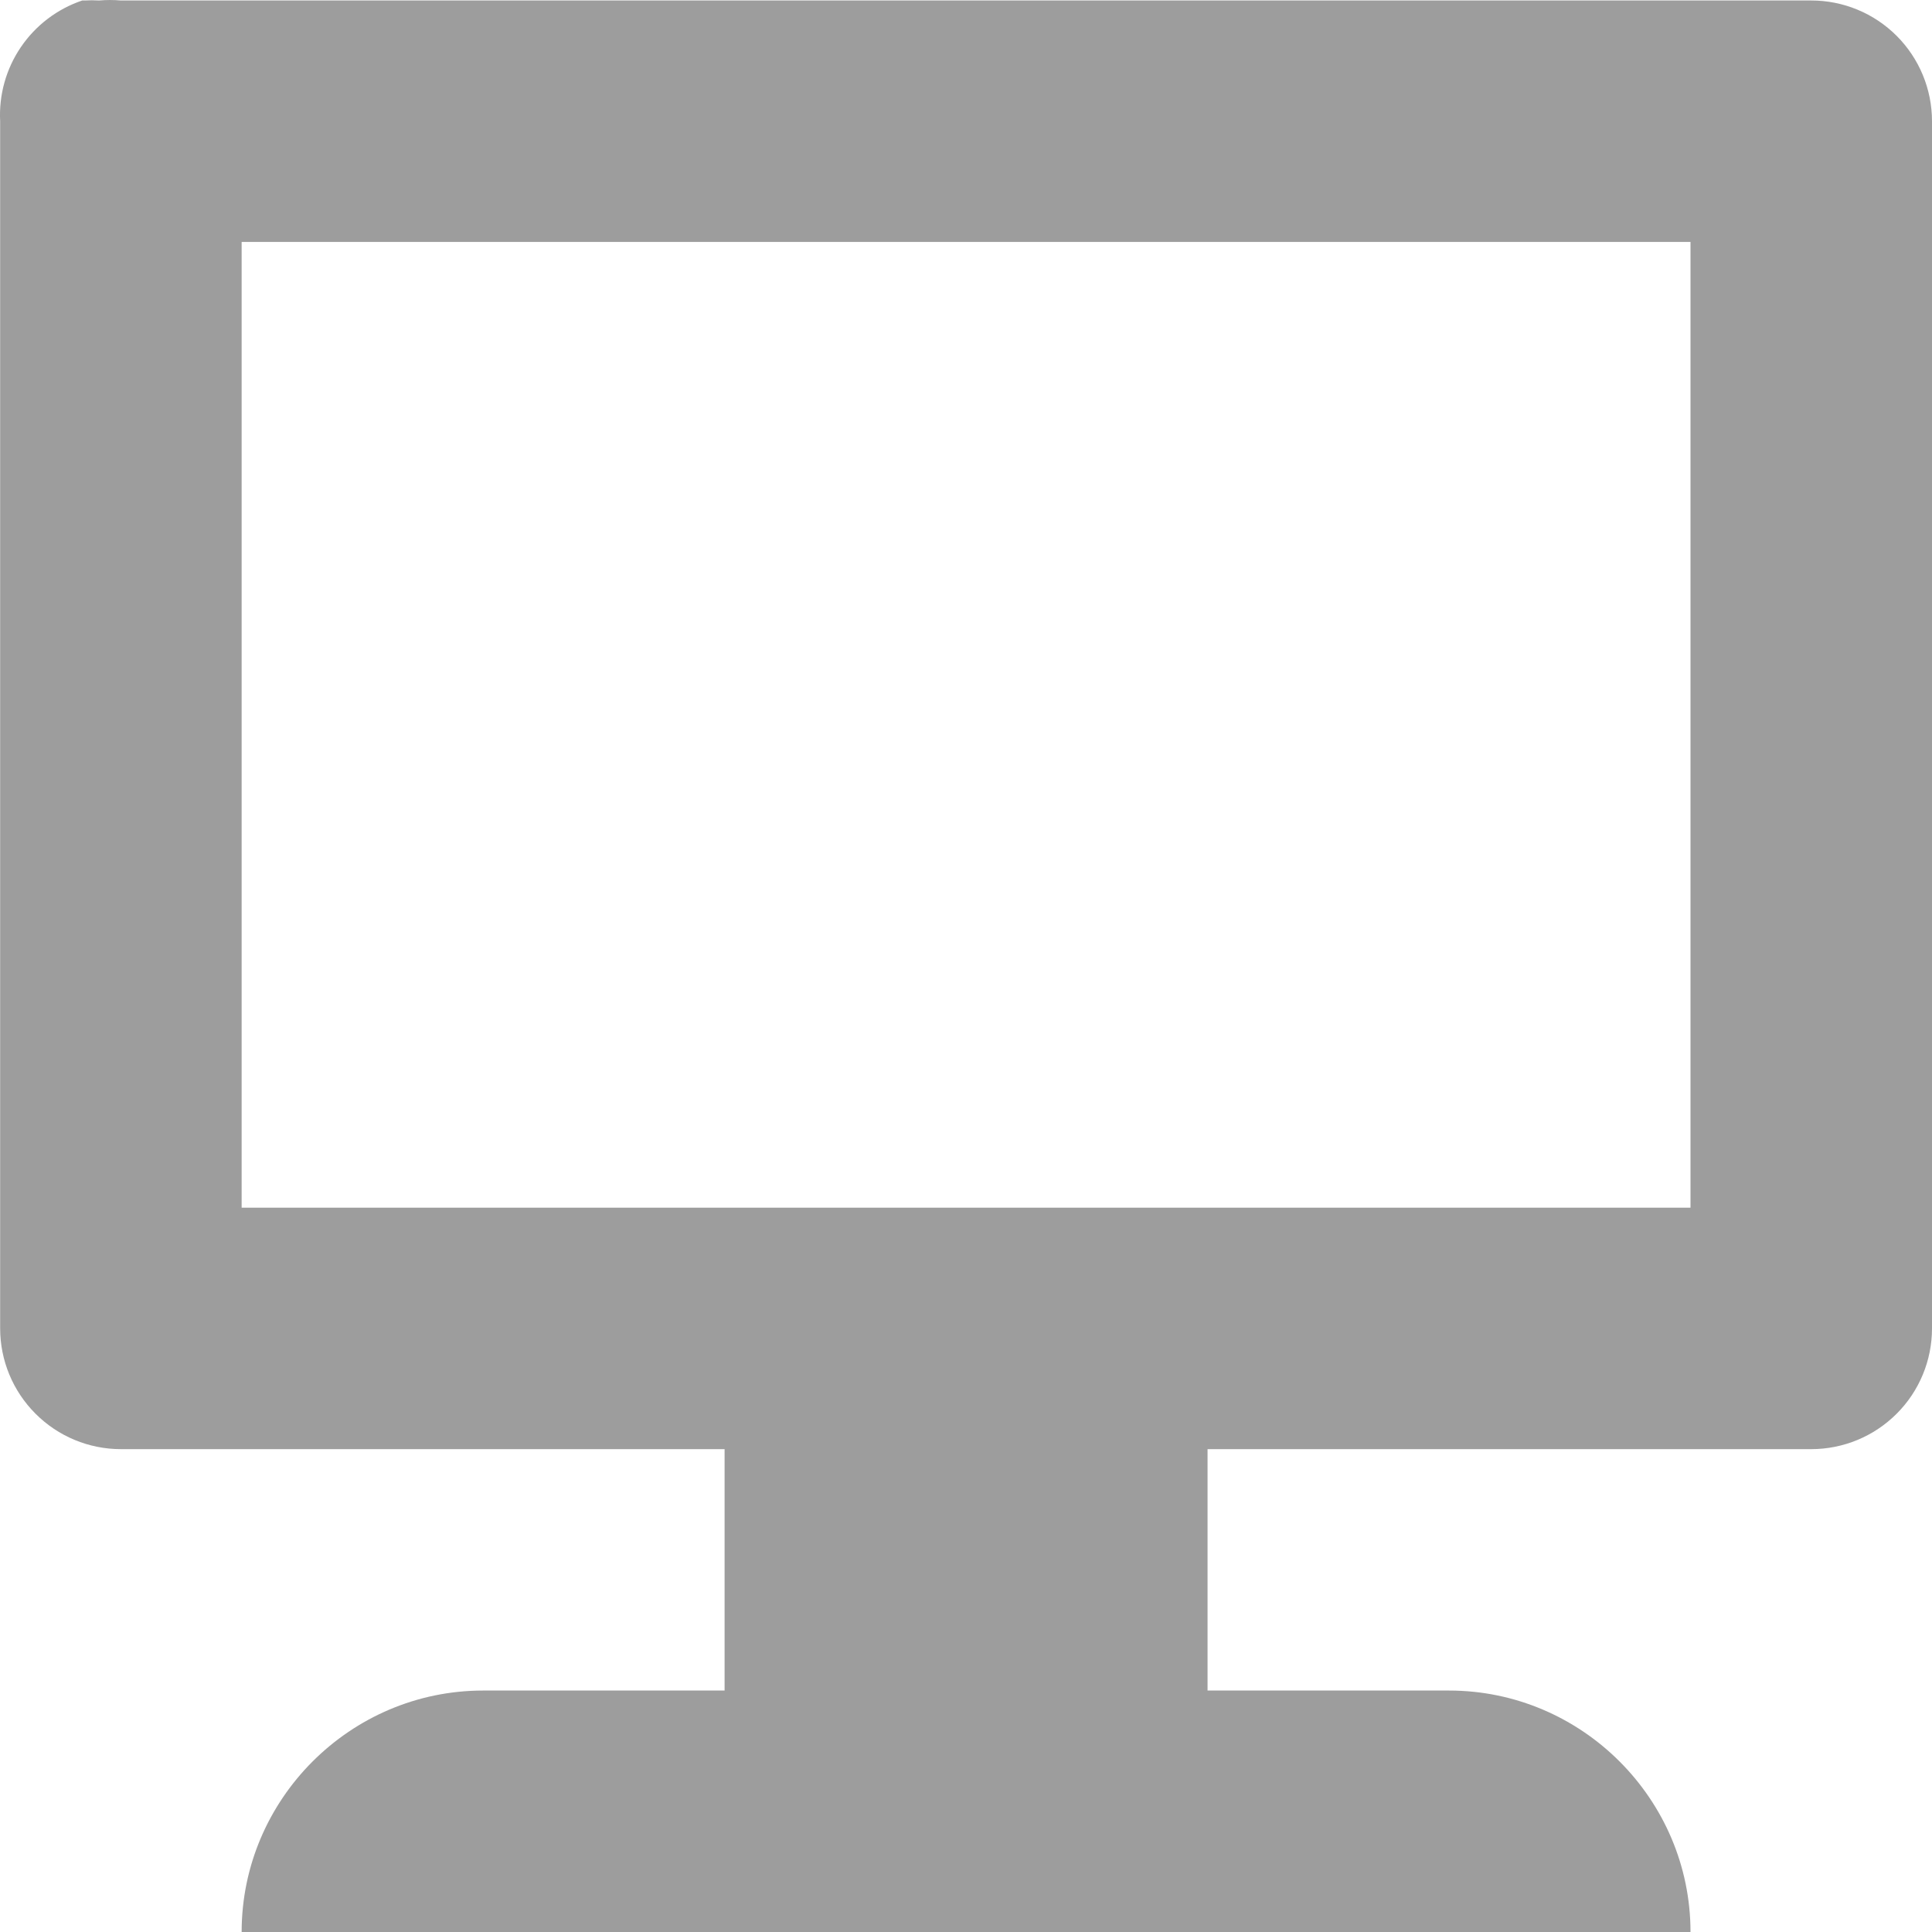
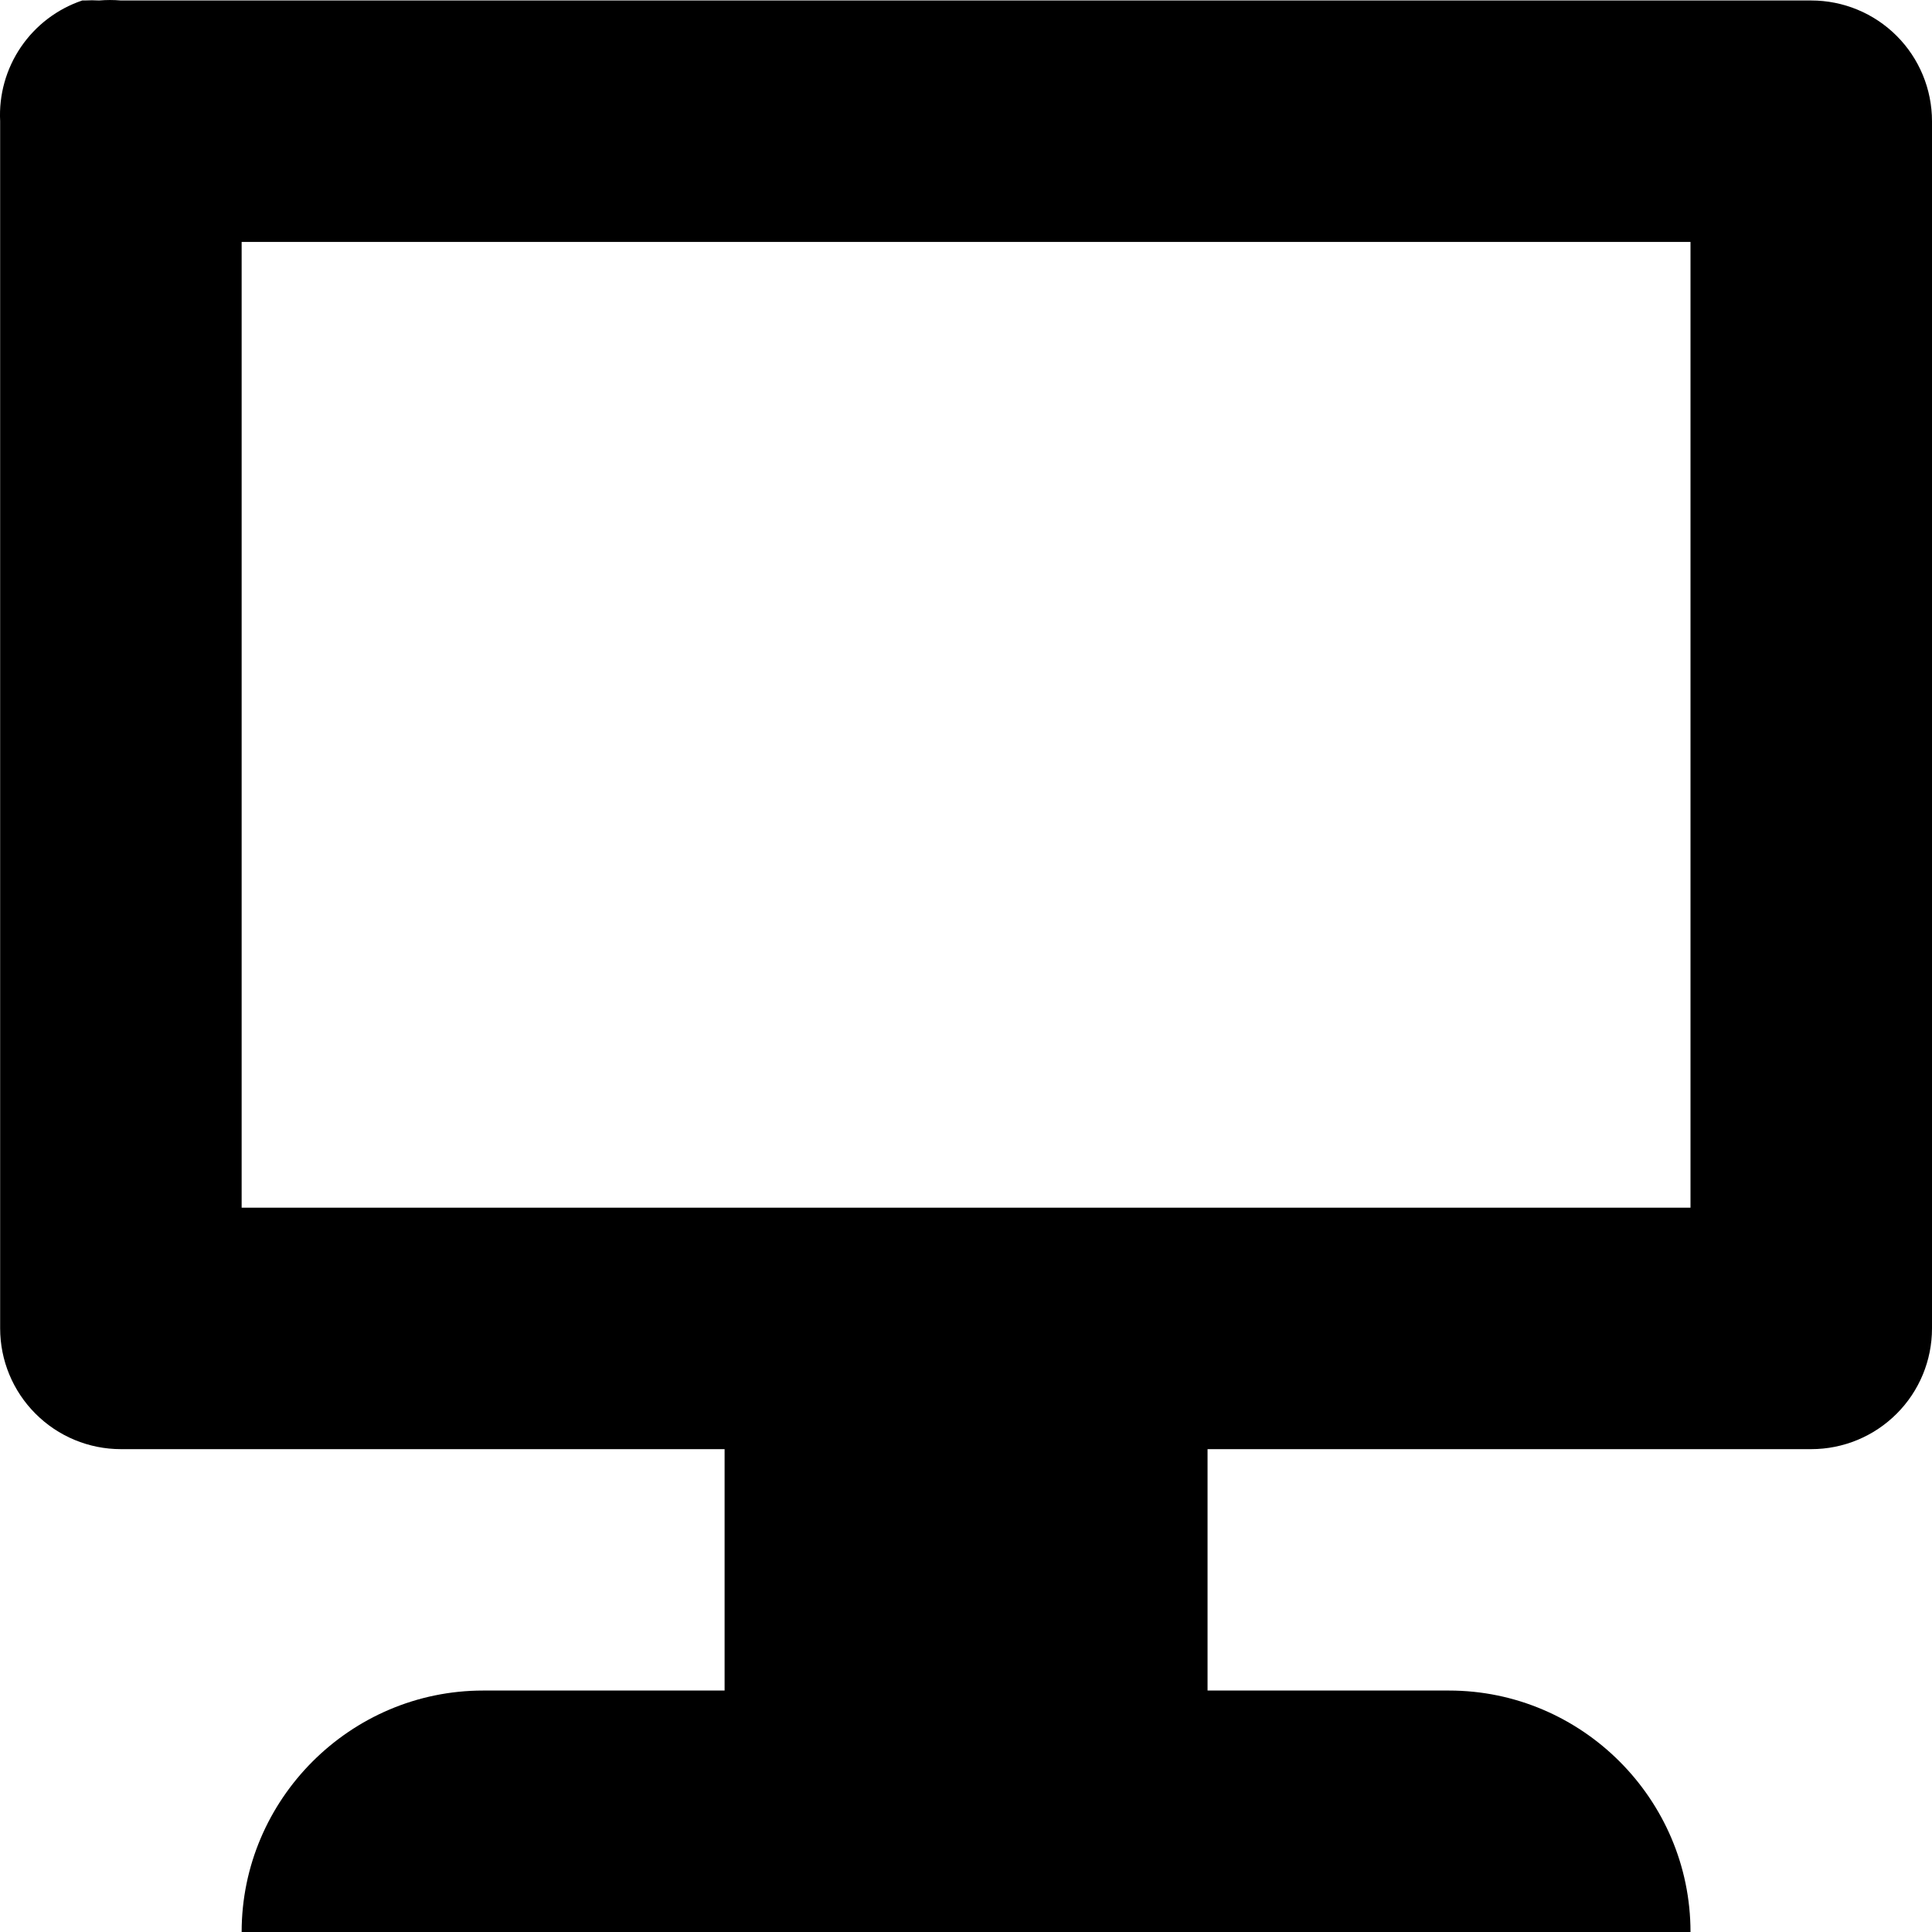
- <svg xmlns="http://www.w3.org/2000/svg" width="40" height="40" viewBox="0 0 40 40" fill="none">
-   <path d="M1.703 0.01C1.186 0.184 0.74 0.523 0.433 0.974C0.126 1.425 -0.025 1.964 0.003 2.51V27.503C0.003 28.166 0.267 28.802 0.736 29.27C1.204 29.739 1.84 30.003 2.503 30.003H15.002V35.001H10.002C7.253 35.001 5.003 37.251 5.003 40H35C35 37.251 32.751 35.001 30.001 35.001H25.001V30.003H37.5C38.163 30.003 38.799 29.739 39.268 29.27C39.737 28.802 40 28.166 40 27.503V2.51C40 1.847 39.737 1.211 39.268 0.742C38.799 0.273 38.163 0.01 37.5 0.01L2.503 0.01C2.353 -0.003 2.203 -0.003 2.053 0.01C1.953 0.004 1.853 0.004 1.753 0.01L1.703 0.01ZM5.003 5.009H35V25.004H5.003V5.009Z" fill="#9D9D9D" />
+ <svg xmlns="http://www.w3.org/2000/svg" width="40" height="40" viewBox="0 0 40 40" fill="current">
+   <path d="M1.703 0.01C1.186 0.184 0.74 0.523 0.433 0.974C0.126 1.425 -0.025 1.964 0.003 2.51V27.503C0.003 28.166 0.267 28.802 0.736 29.27C1.204 29.739 1.84 30.003 2.503 30.003H15.002V35.001H10.002C7.253 35.001 5.003 37.251 5.003 40H35C35 37.251 32.751 35.001 30.001 35.001H25.001V30.003H37.5C38.163 30.003 38.799 29.739 39.268 29.27C39.737 28.802 40 28.166 40 27.503V2.51C40 1.847 39.737 1.211 39.268 0.742C38.799 0.273 38.163 0.01 37.5 0.01L2.503 0.01C2.353 -0.003 2.203 -0.003 2.053 0.01C1.953 0.004 1.853 0.004 1.753 0.01L1.703 0.01ZM5.003 5.009H35V25.004H5.003V5.009Z" fill="current" />
</svg>
